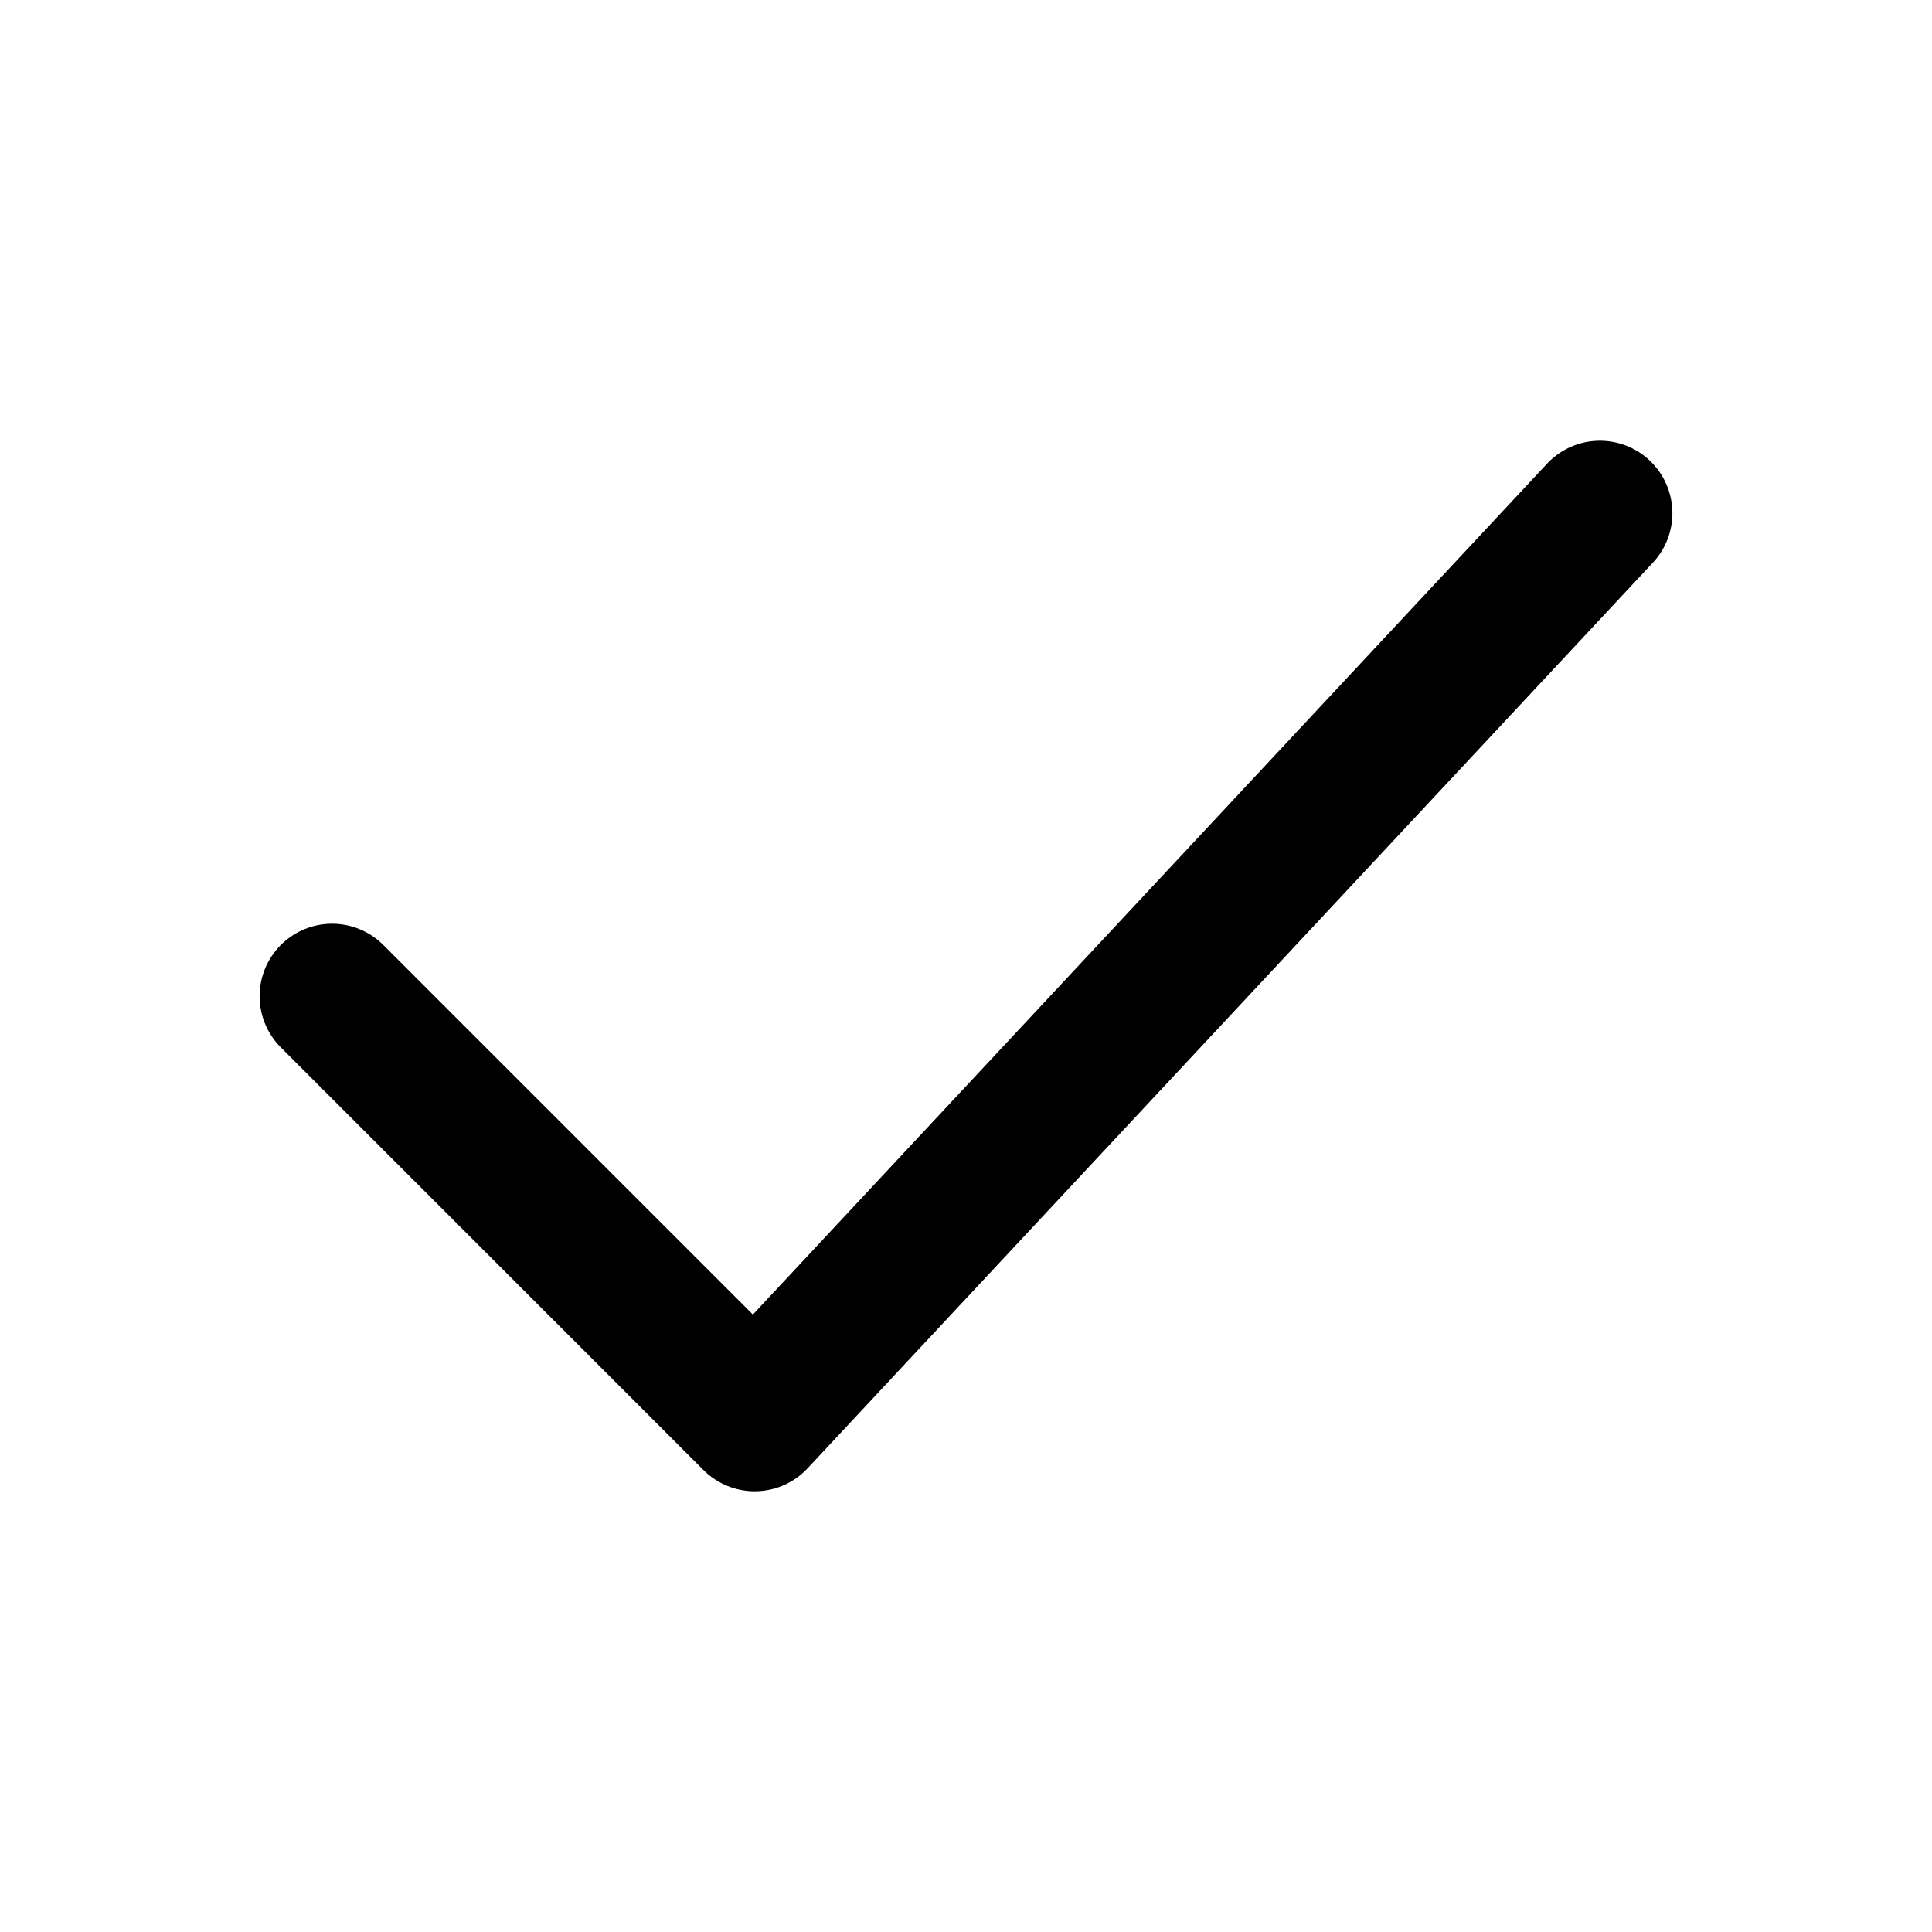
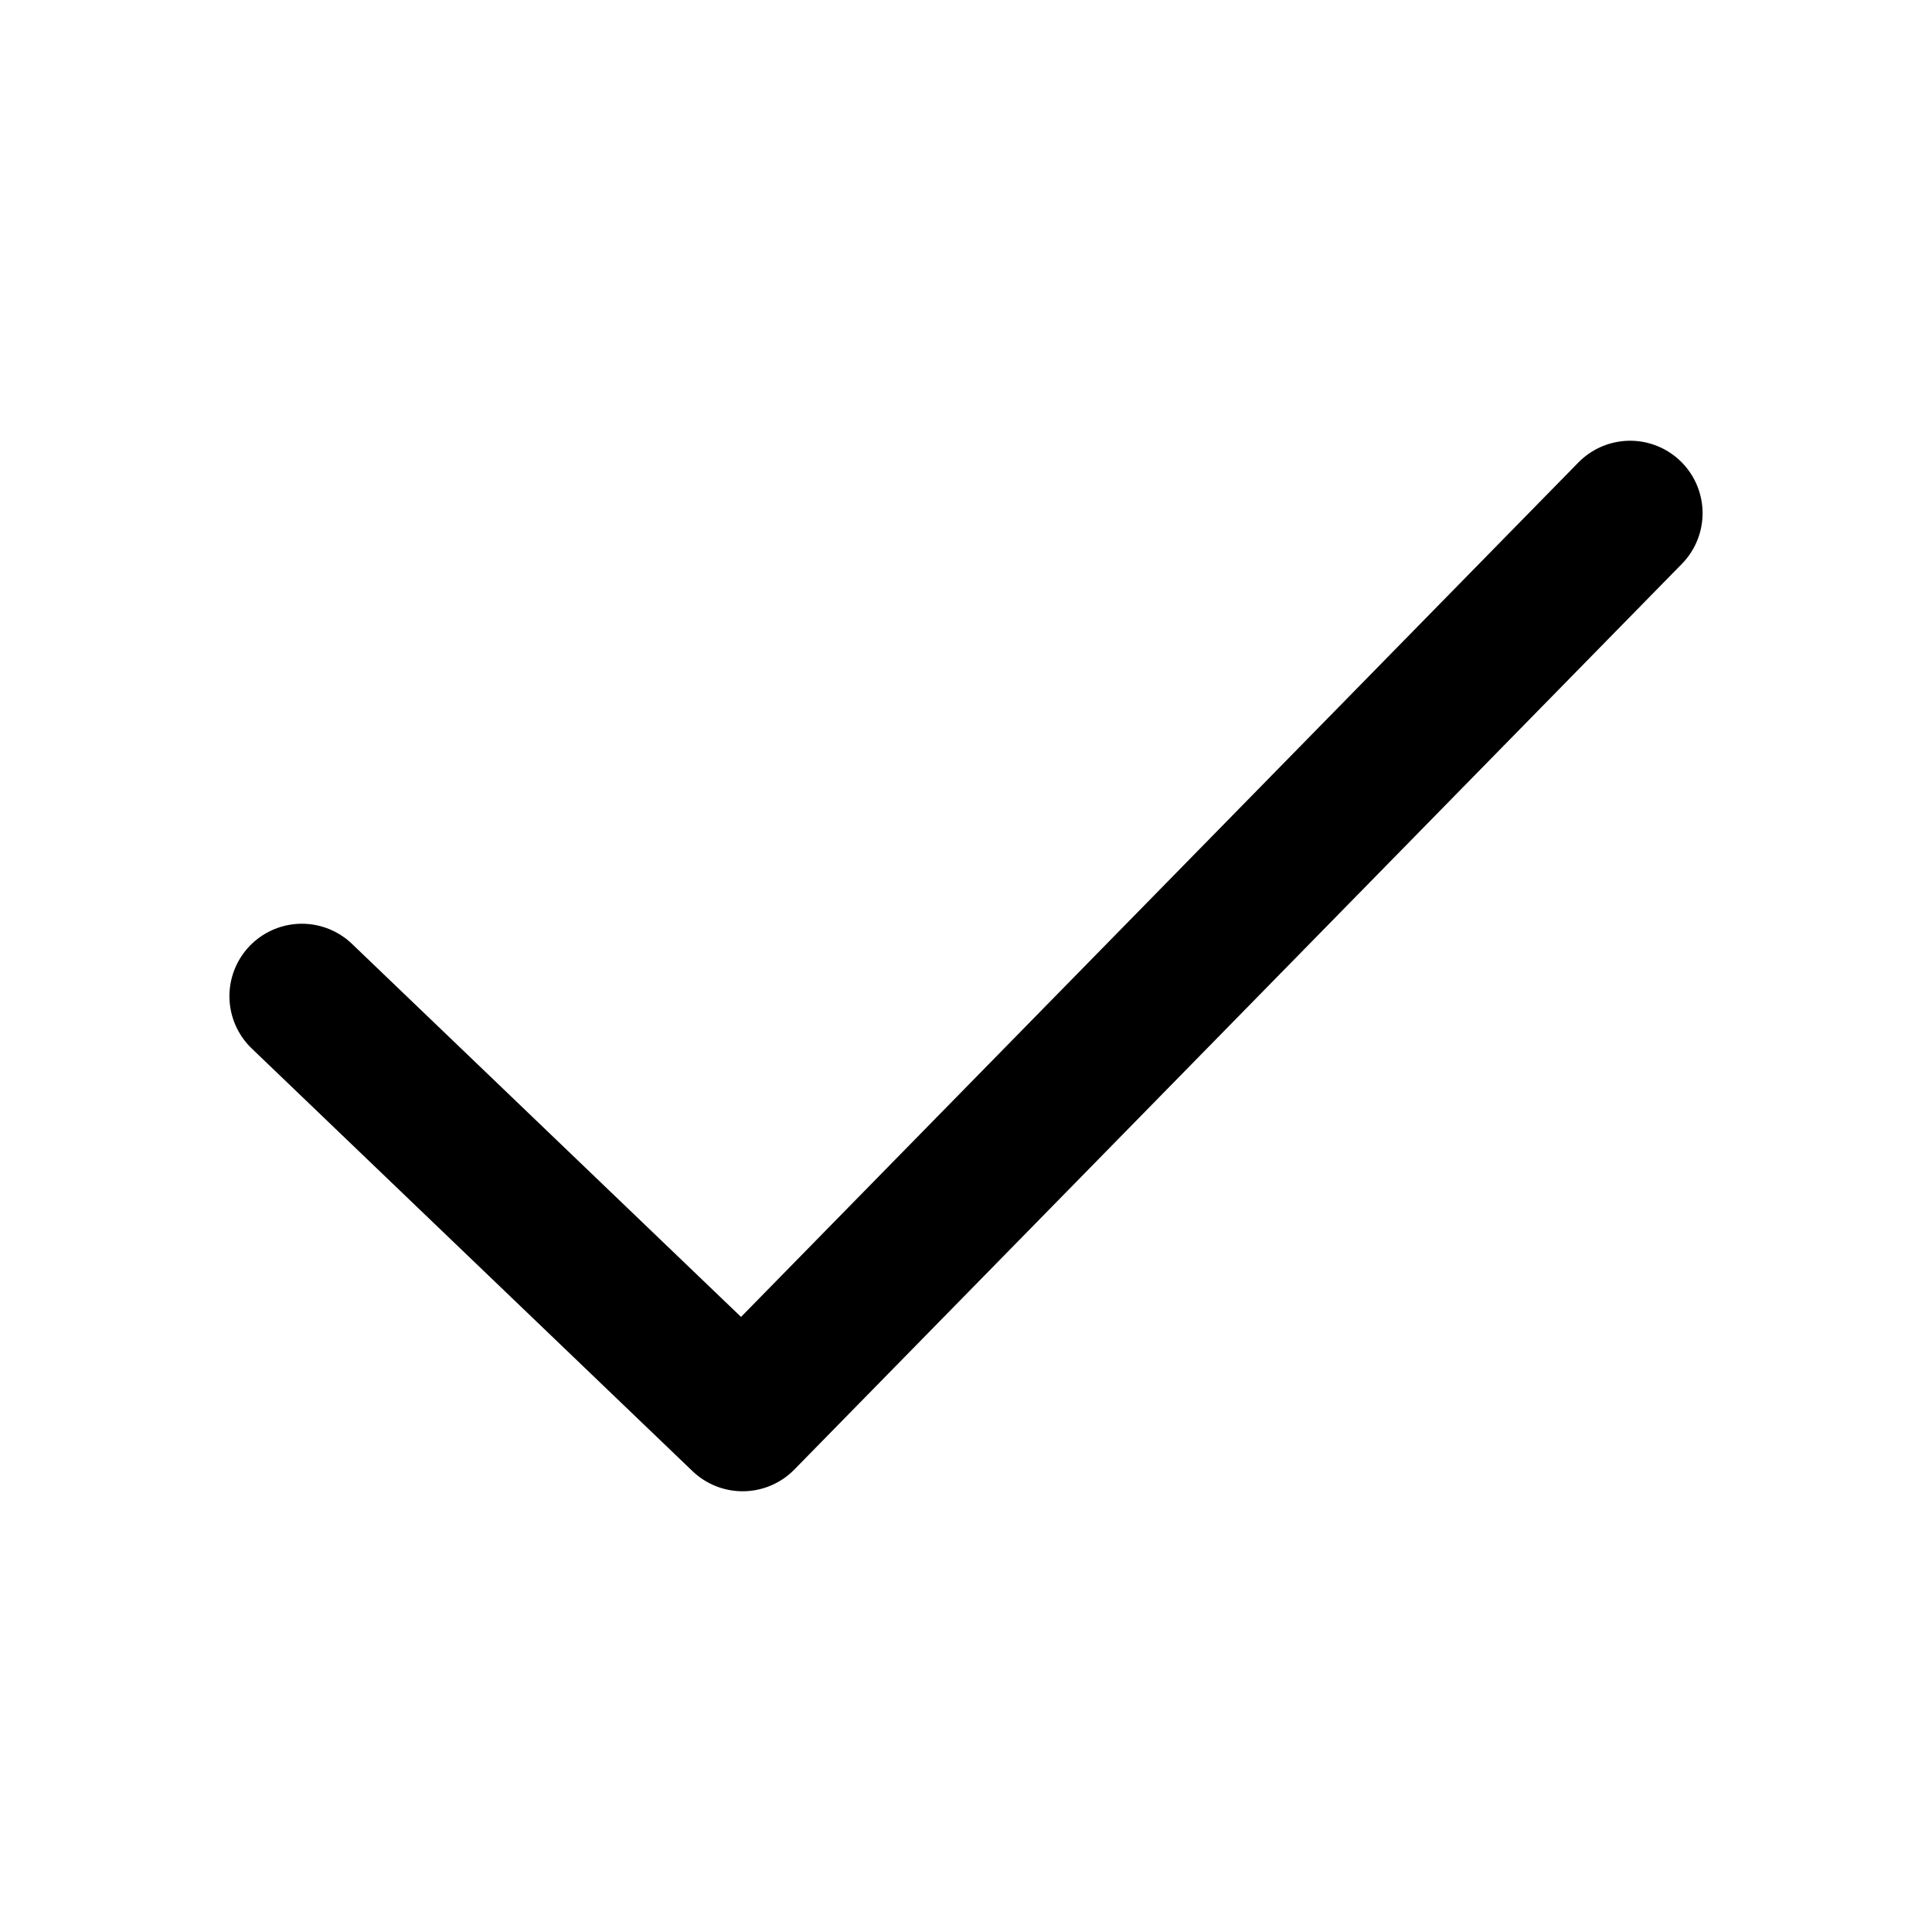
<svg xmlns="http://www.w3.org/2000/svg" width="44" height="44" viewBox="0 0 32 32" fill="none" stroke="currentColor" stroke-width="2.4" stroke-linecap="round" stroke-linejoin="round">
-   <path d="M5.5 16.5L12.5 23.5L26.5 8.5" />
+   <path d="M5 16.5L12.3 23.5L27 8.5" />
</svg>
